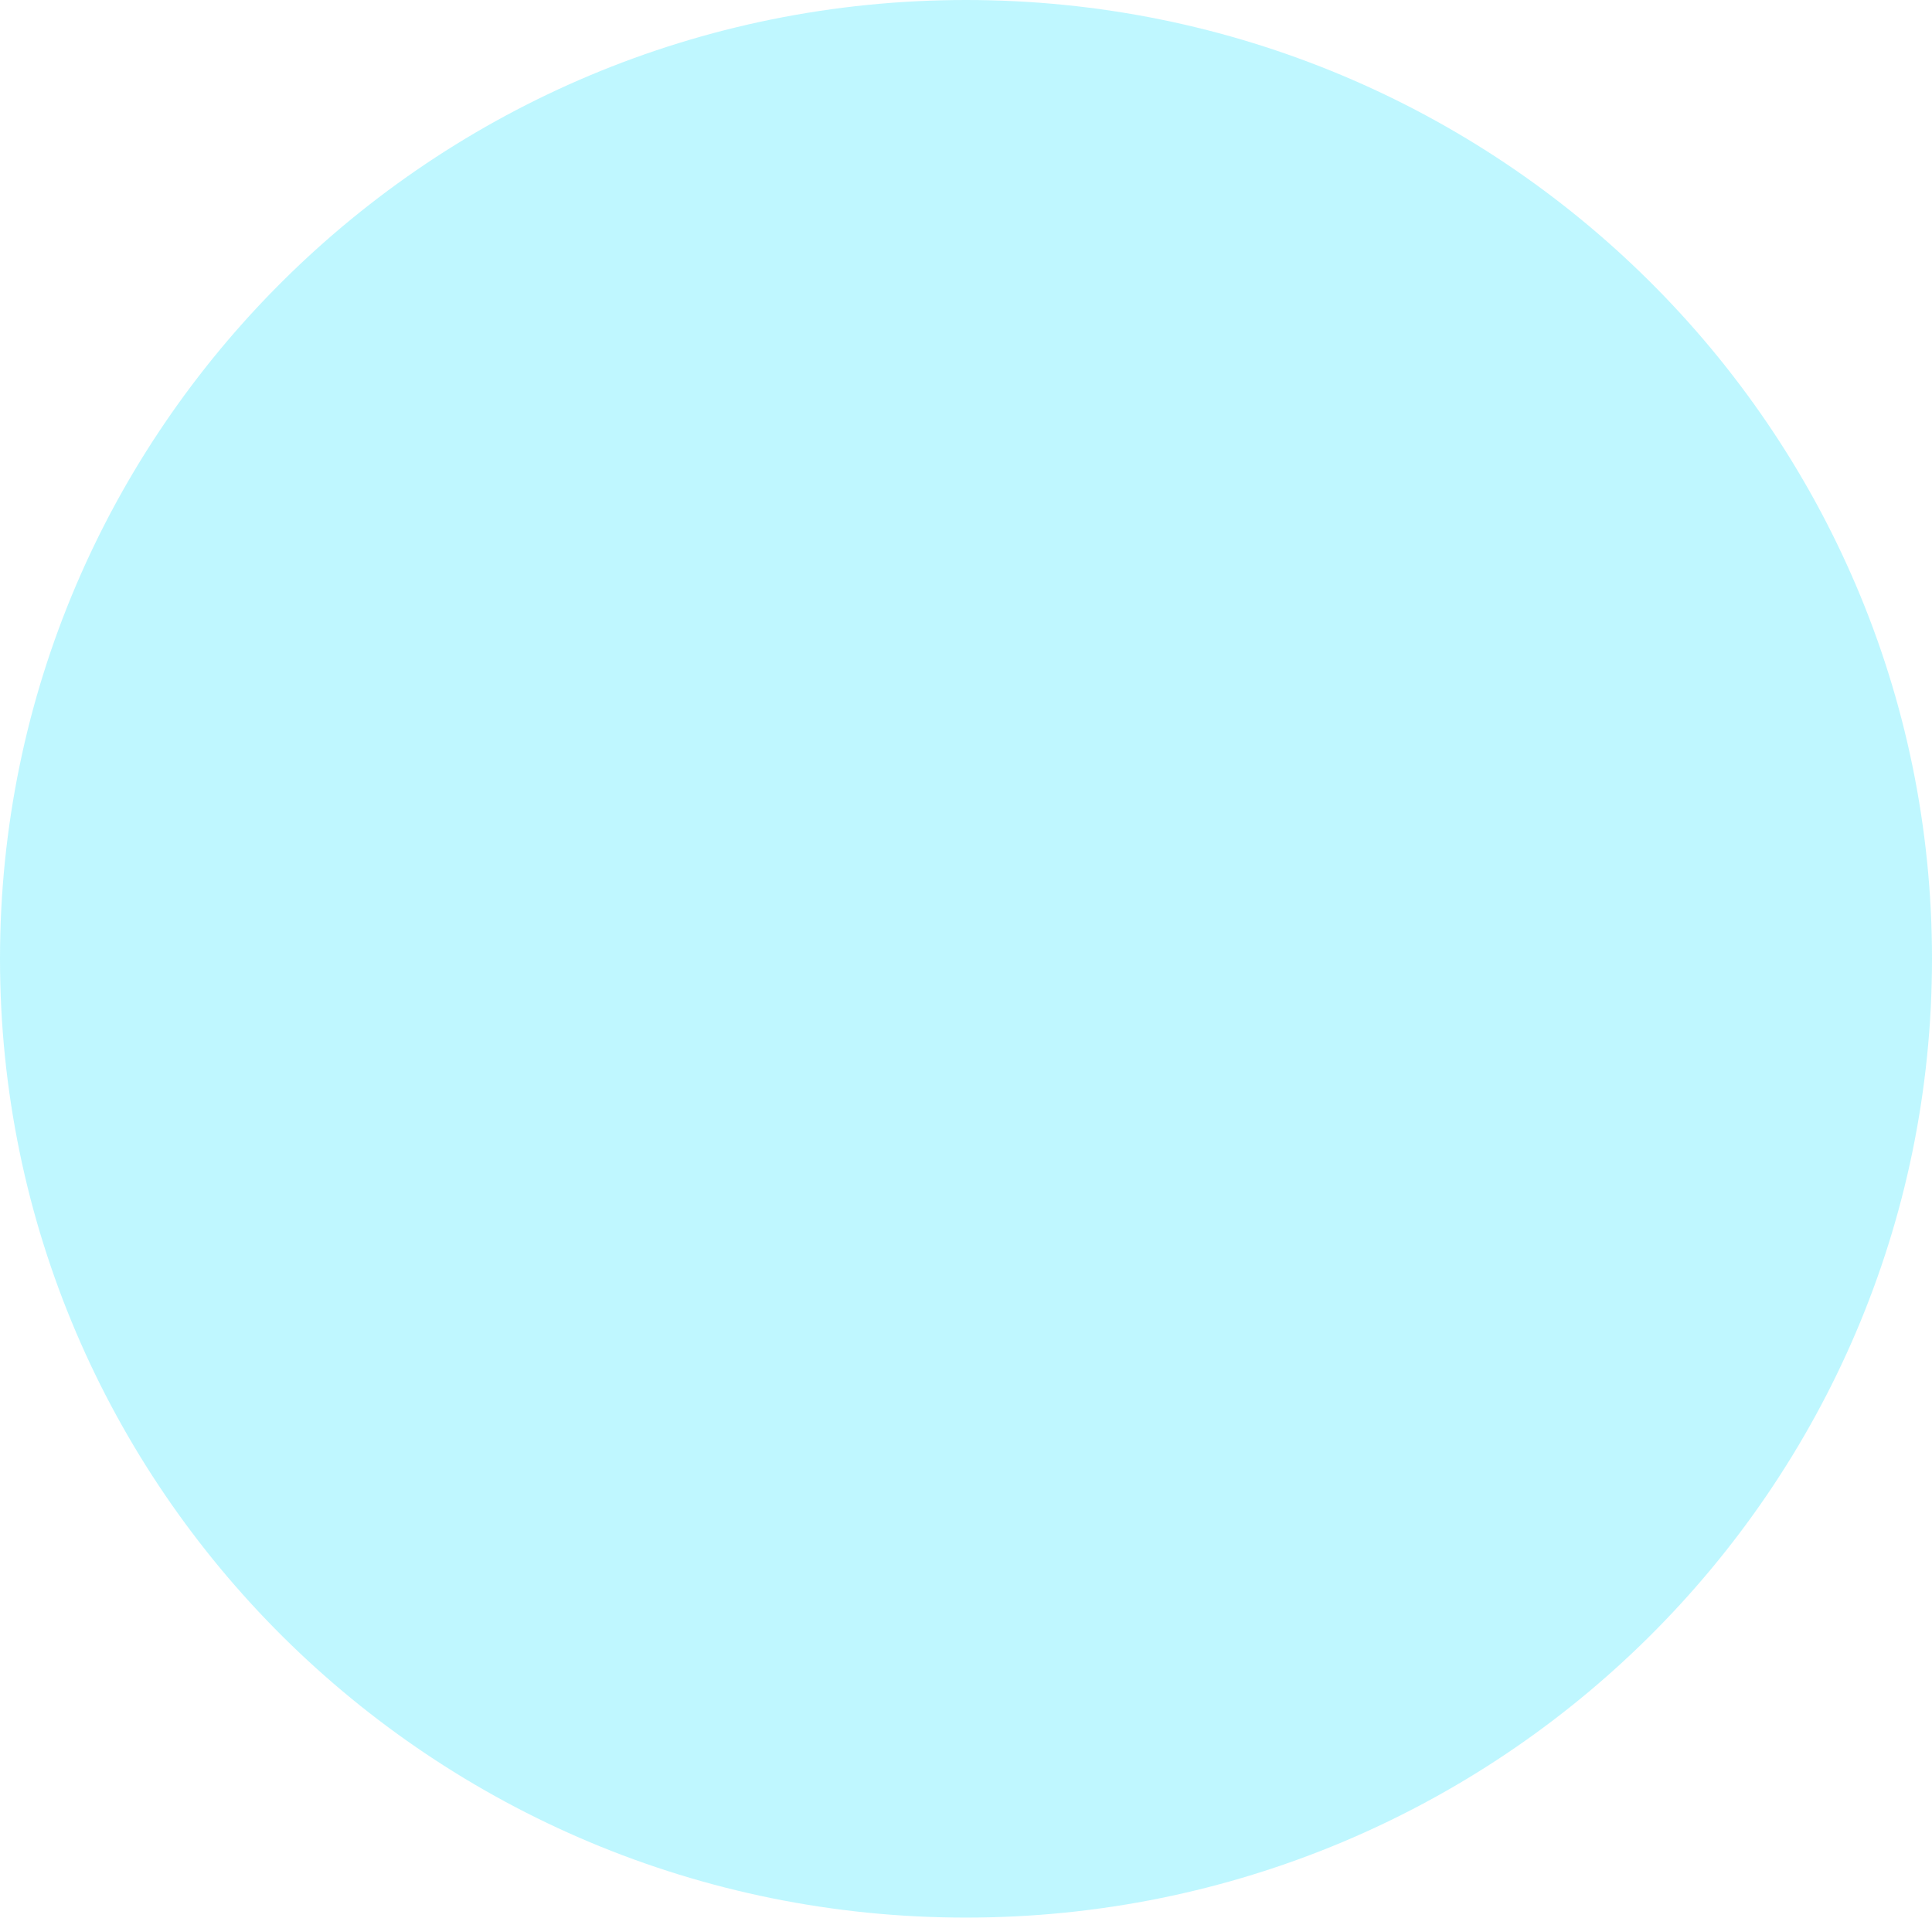
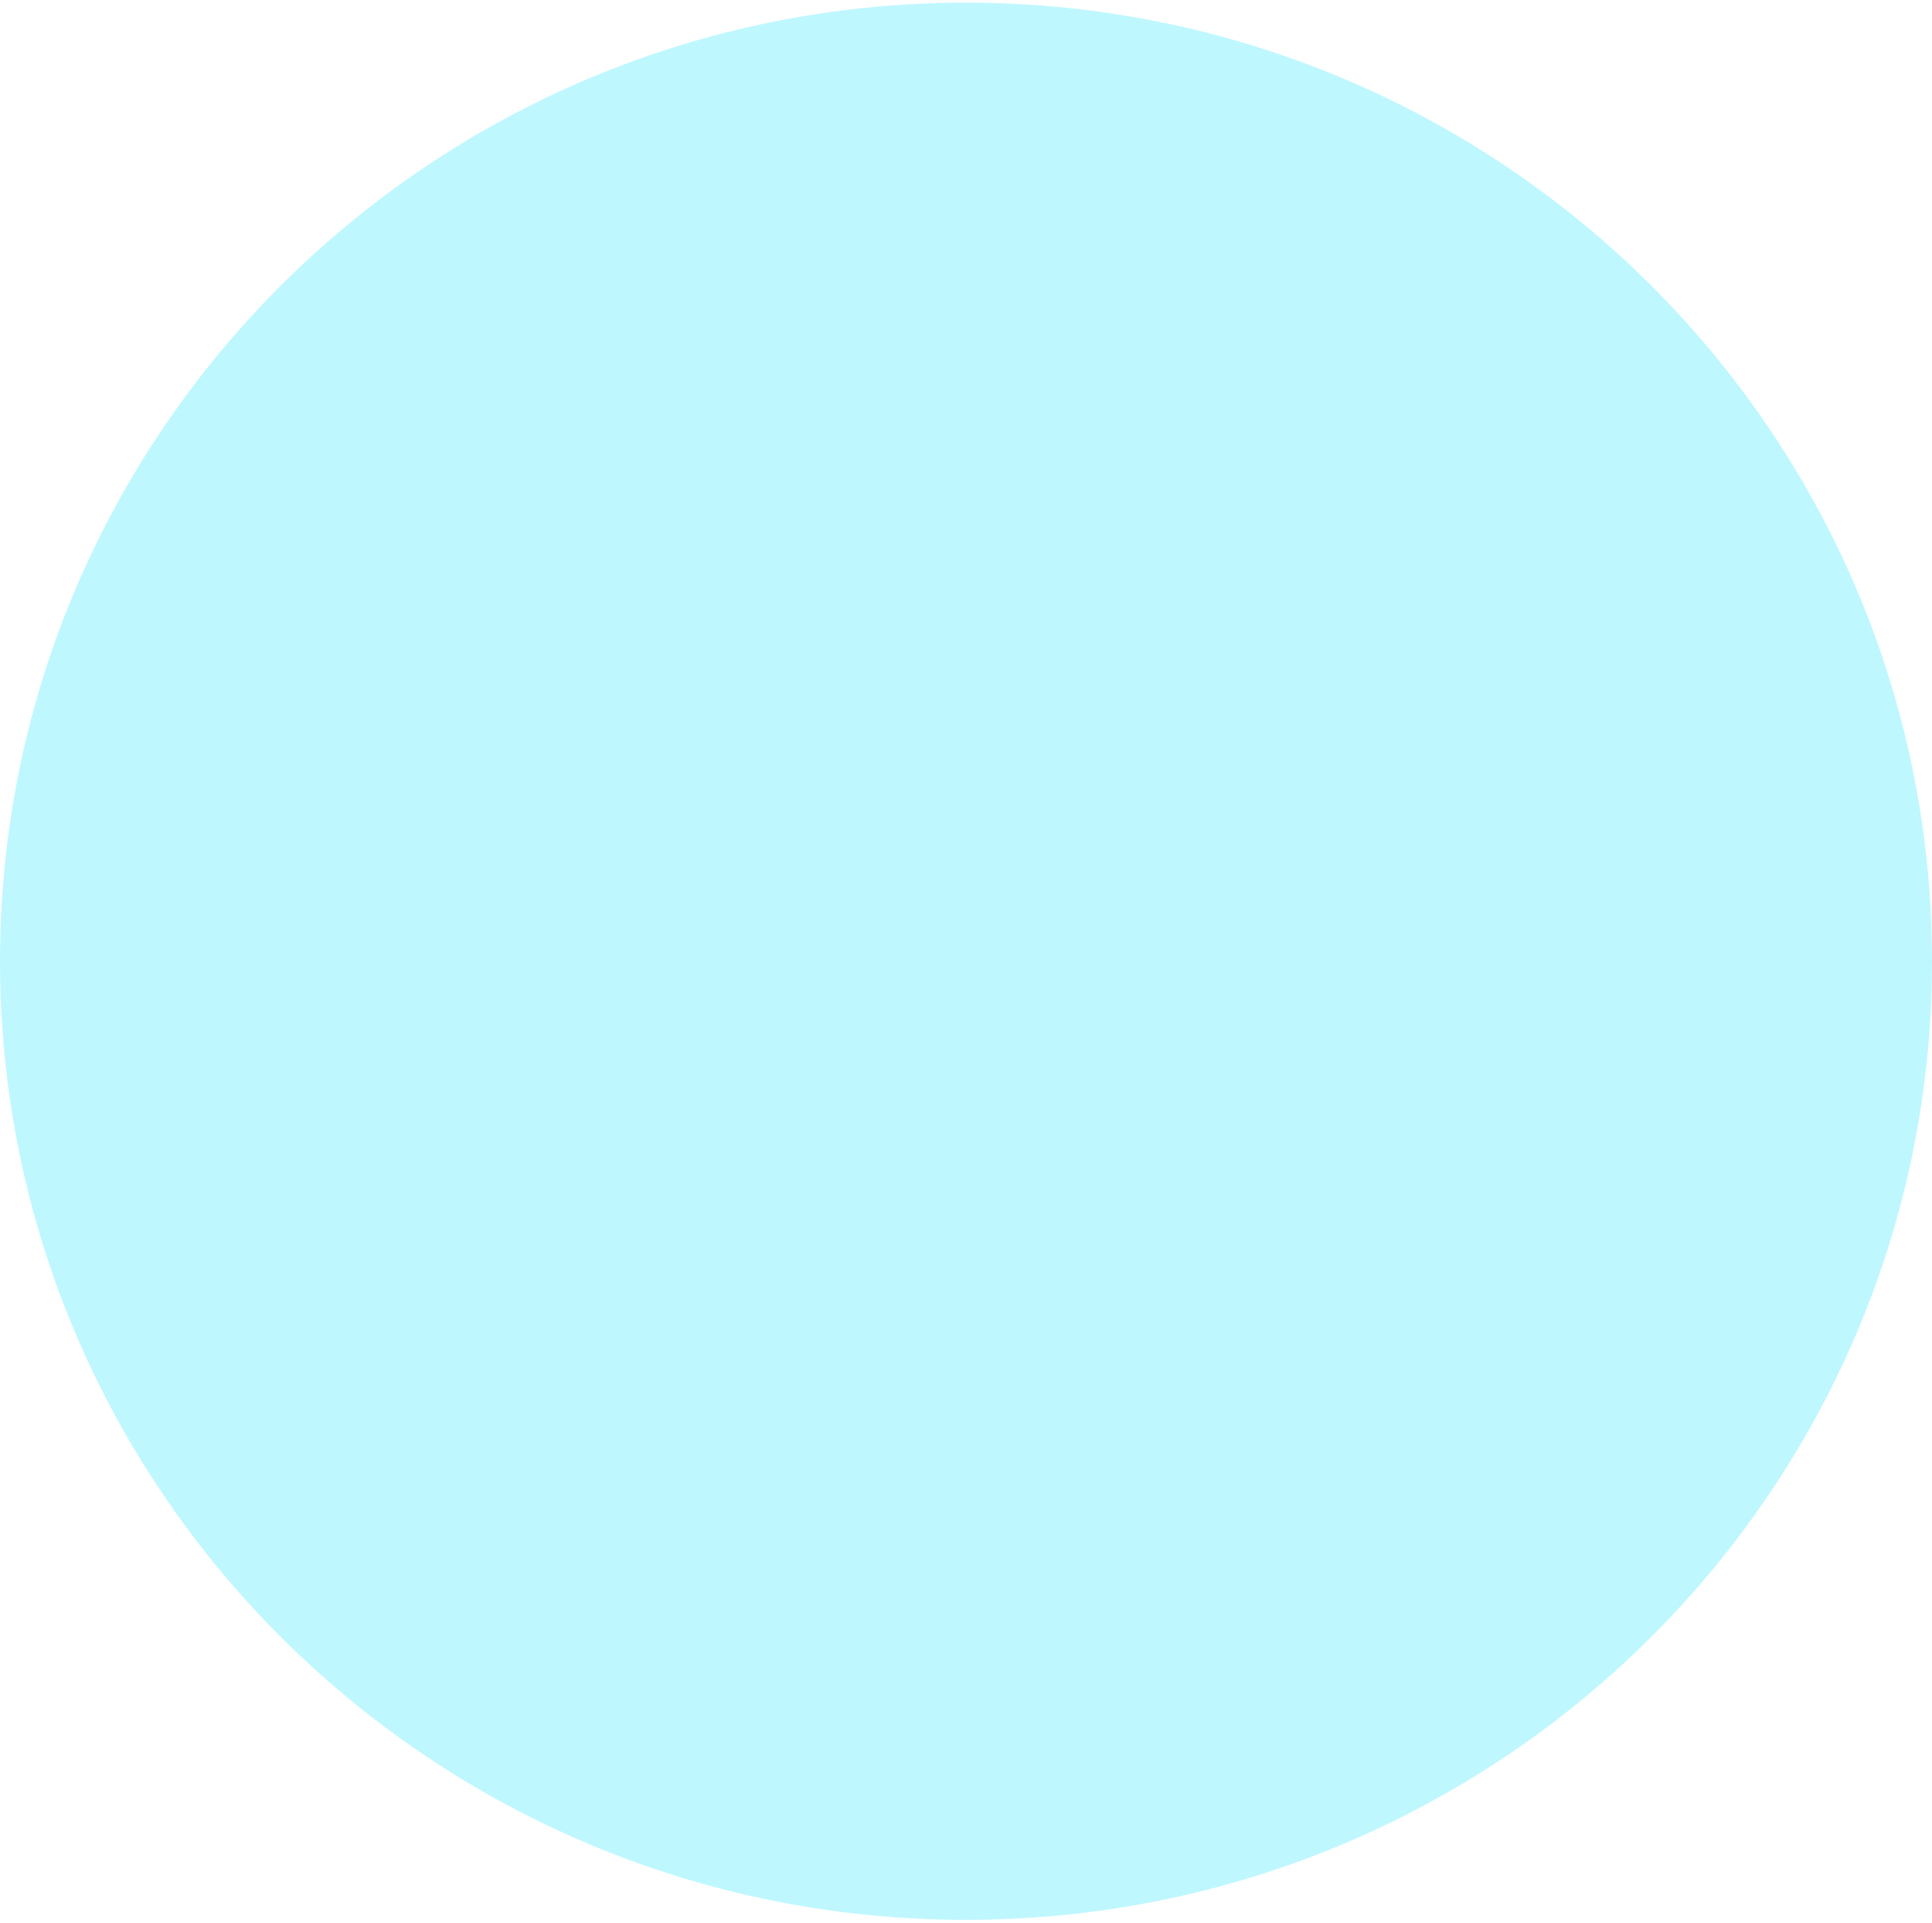
- <svg xmlns="http://www.w3.org/2000/svg" width="135" height="134" viewBox="0 0 135 134" fill="none">
+ <svg xmlns="http://www.w3.org/2000/svg" width="215" height="214" viewBox="0 0 135 134" fill="none">
  <ellipse cx="67.5" cy="67" rx="67.5" ry="67" fill="url(#paint0_linear_283_184)" fill-opacity="0.25" />
  <defs>
    <linearGradient id="paint0_linear_283_184" x1="67.5" y1="0" x2="67.5" y2="134" gradientUnits="userSpaceOnUse">
      <stop stop-color="#00E0FF" />
      <stop offset="1" stop-color="#00E0FF" />
    </linearGradient>
  </defs>
</svg>
